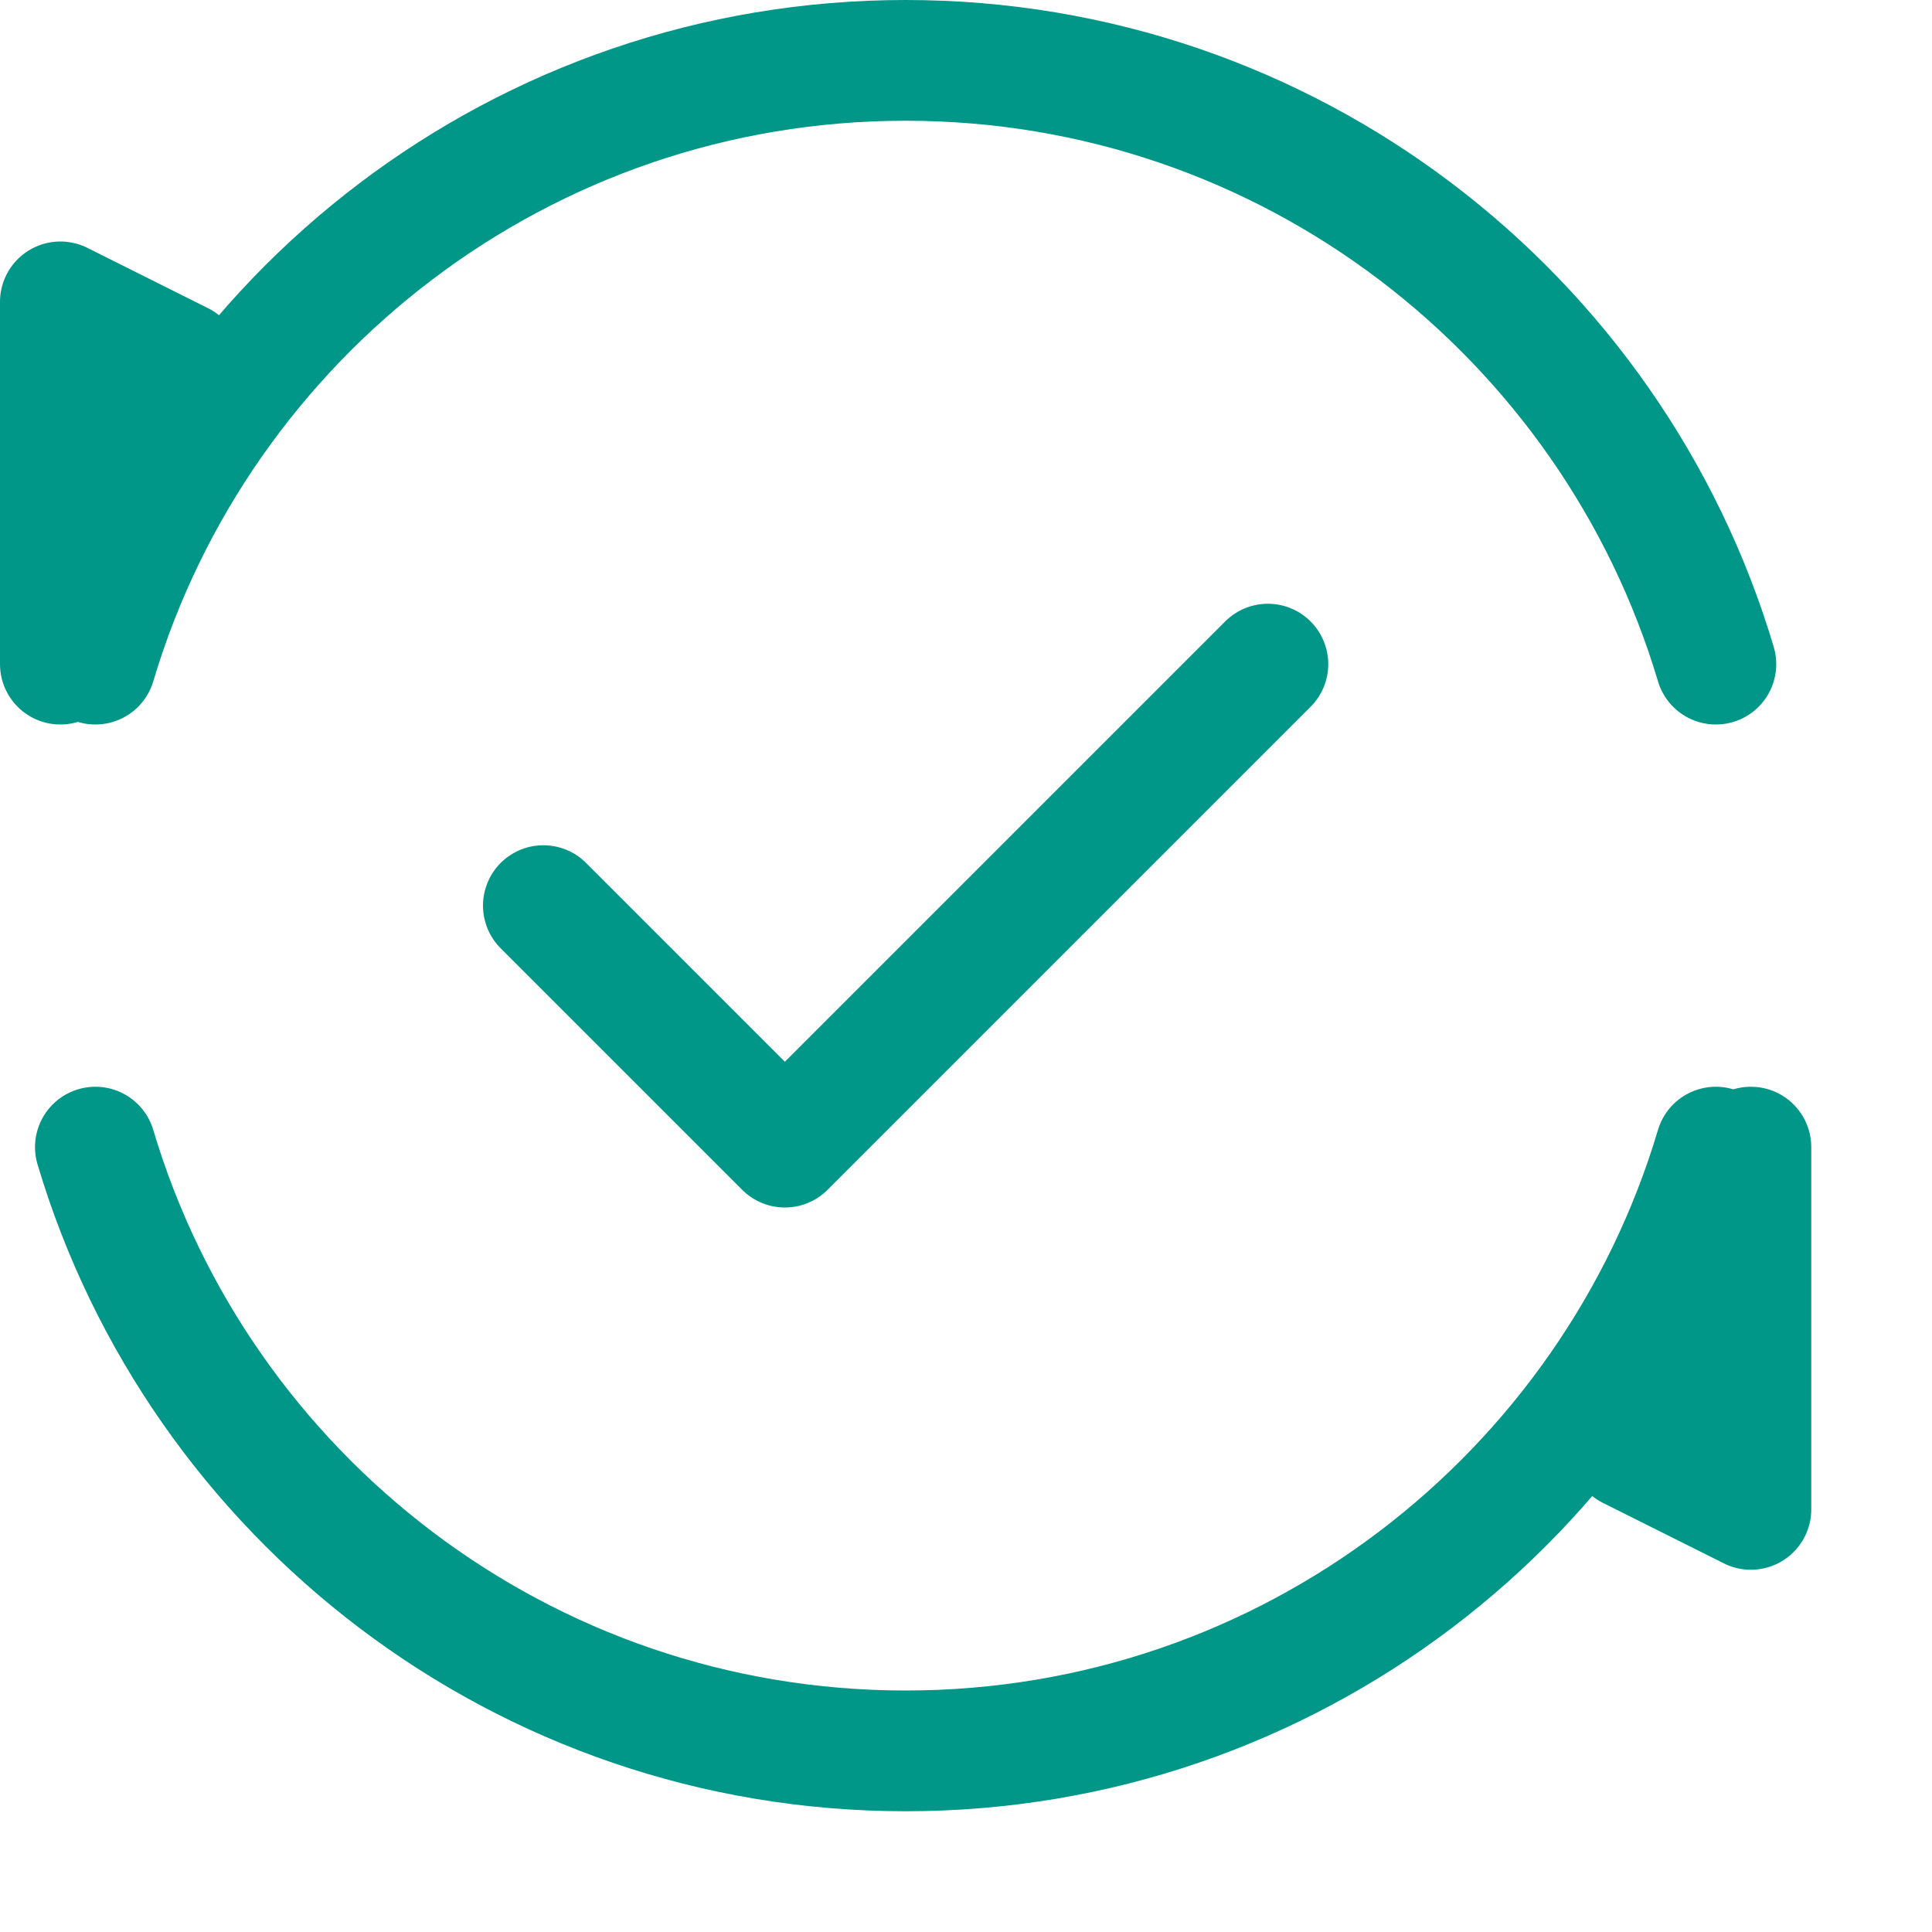
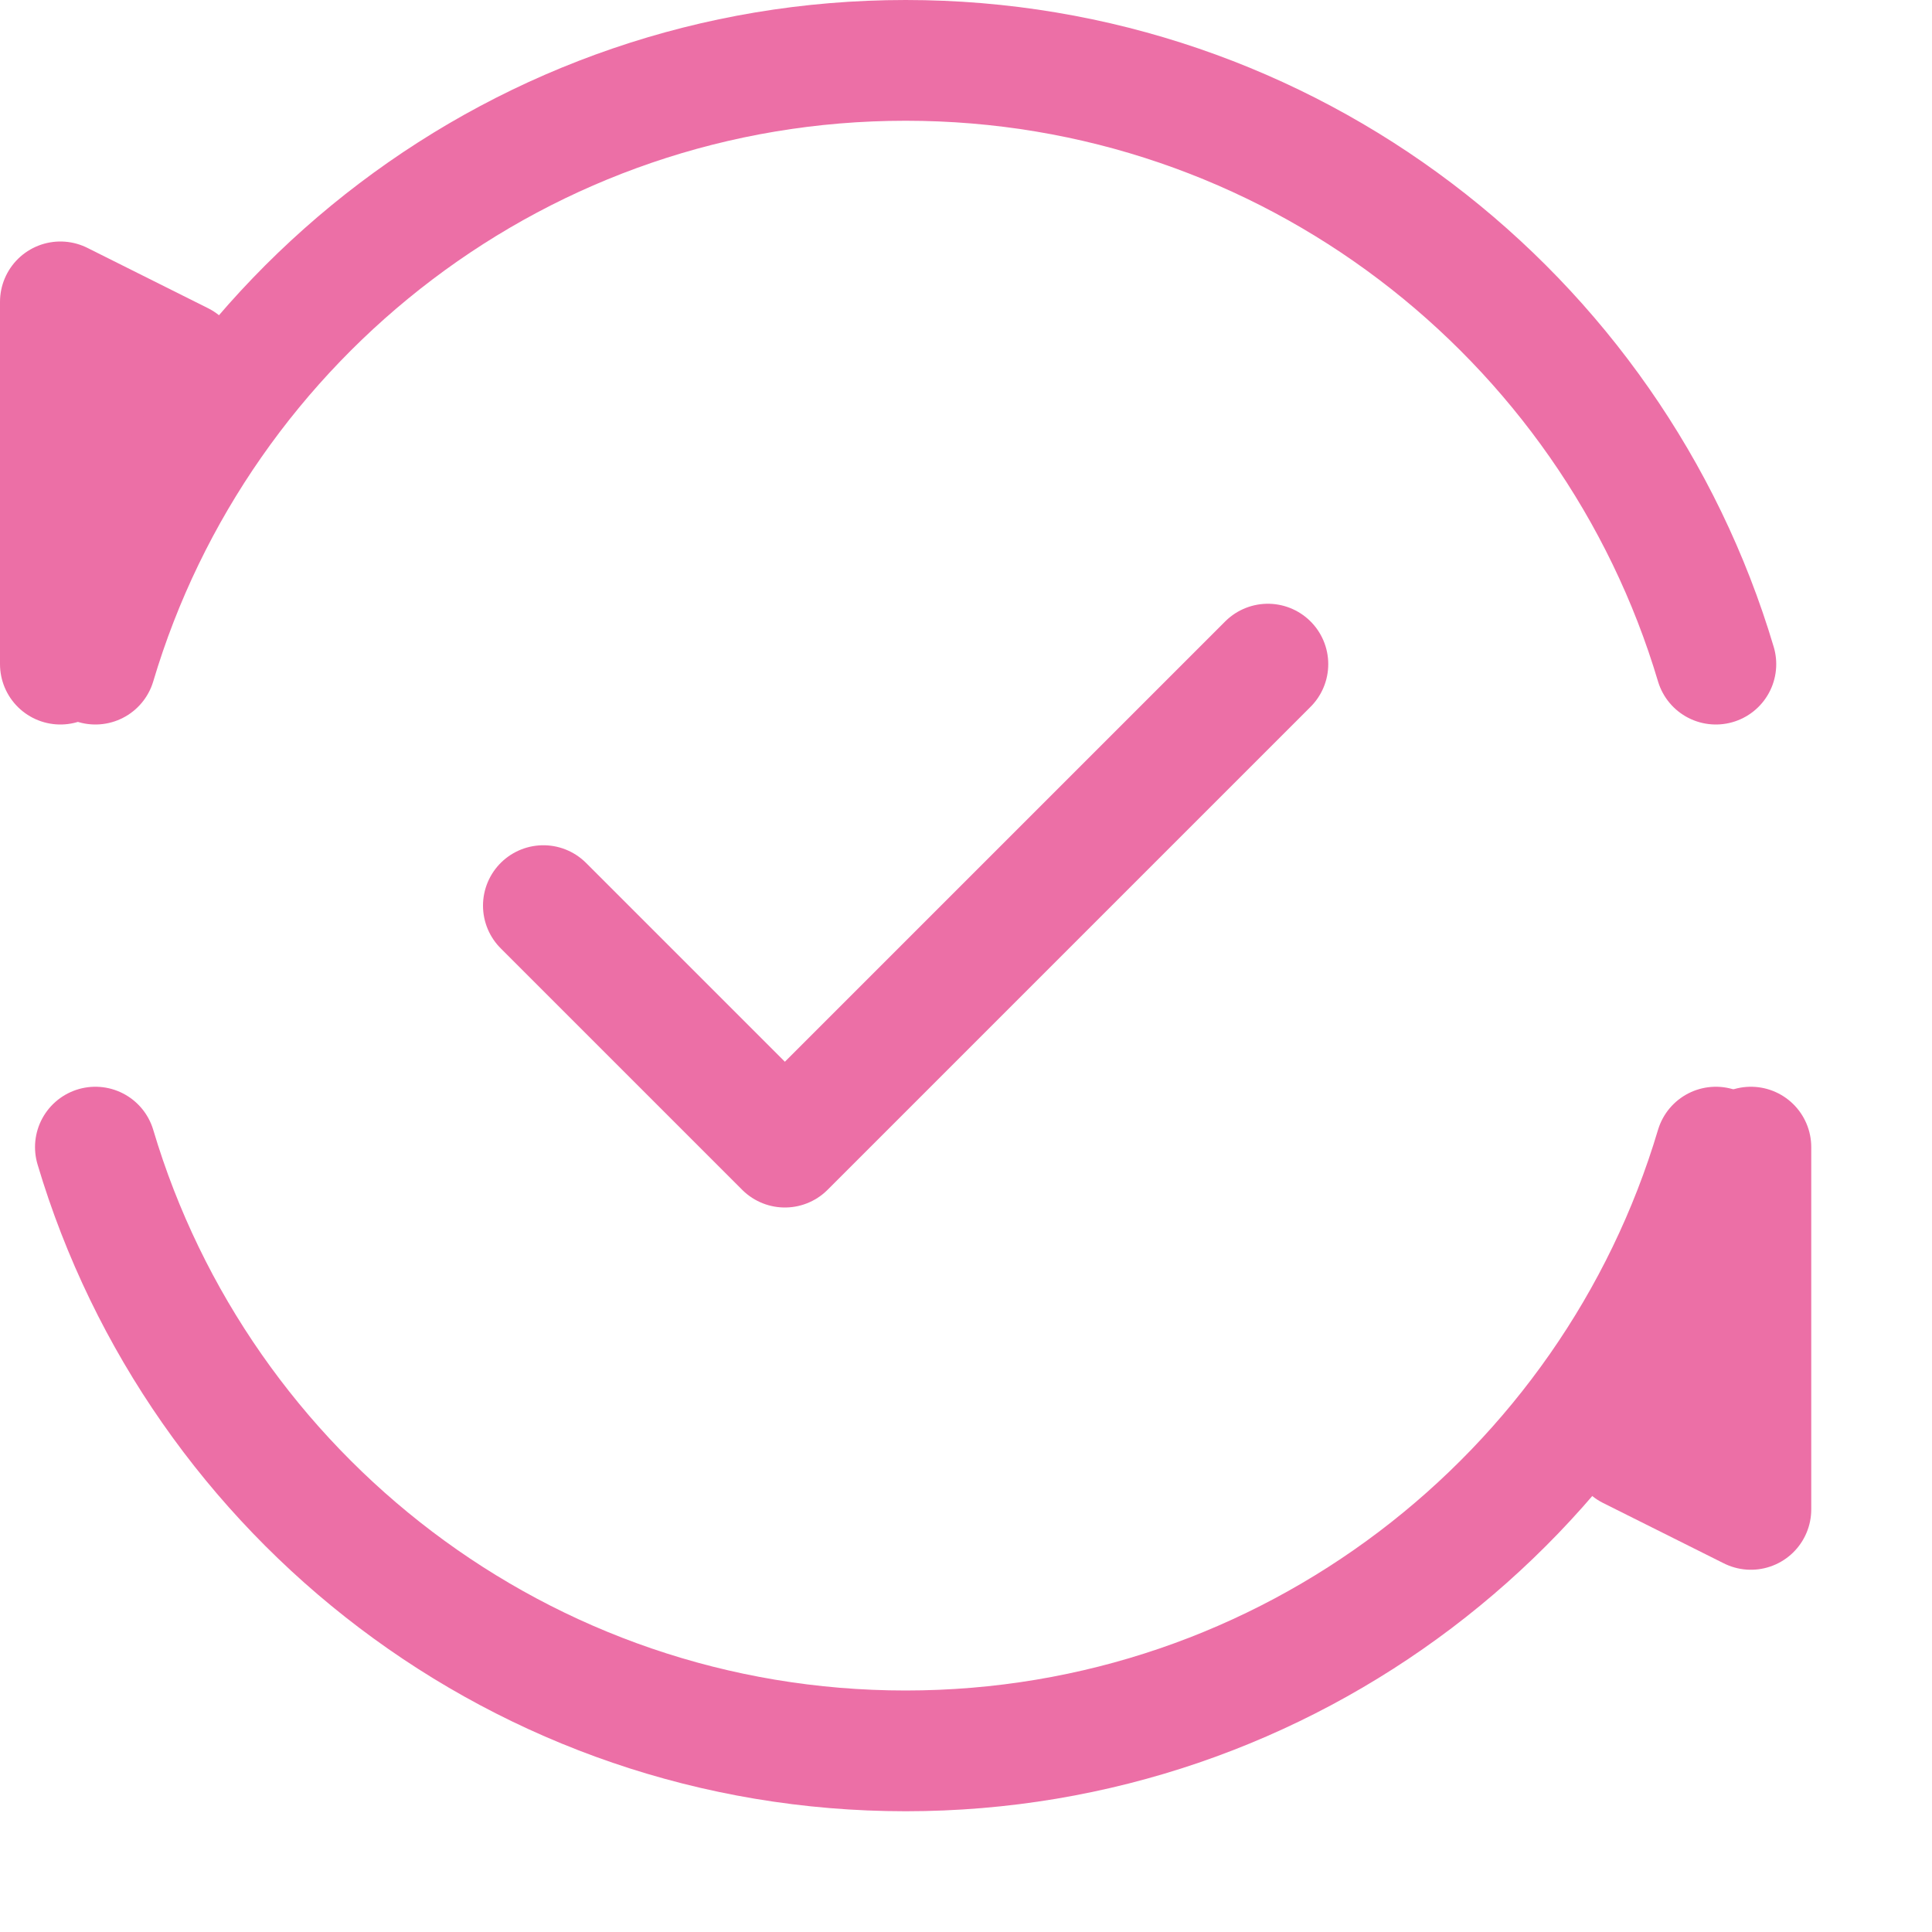
<svg xmlns="http://www.w3.org/2000/svg" id="a" width="16" height="16" viewBox="0 0 16 16">
-   <polyline points=".5 5.5 .5 2.5 1.5 3" style="fill:#009688; stroke:#009688; stroke-linecap:round; stroke-linejoin:round;" />
-   <polyline points="13.5 12 14.5 12.5 14.5 12.5 14.5 9.5" style="fill:#009688; stroke:#009688; stroke-linecap:round; stroke-linejoin:round;" />
-   <polyline points="4.5 7.5 6.5 9.5 10.5 5.5" style="fill:none; stroke:#009688; stroke-linecap:round; stroke-linejoin:round;" />
-   <path d="M14.21,5.5c-.86-2.89-3.54-5-6.71-5S1.65,2.61.79,5.5" style="fill:none; stroke:#009688; stroke-linecap:round; stroke-linejoin:round;" />
-   <path d="M.79,9.5c.86,2.89,3.54,5,6.71,5s5.85-2.11,6.71-5" style="fill:none; stroke:#009688; stroke-linecap:round; stroke-linejoin:round;" />
+   <polyline points=".5 5.5 .5 2.5 1.5 3" style="fill:#EC6FA6; stroke:#EC6FA6; stroke-linecap:round; stroke-linejoin:round;" />
+   <polyline points="13.5 12 14.5 12.5 14.5 12.5 14.5 9.5" style="fill:#EC6FA6; stroke:#EC6FA6; stroke-linecap:round; stroke-linejoin:round;" />
+   <polyline points="4.5 7.5 6.5 9.5 10.5 5.5" style="fill:none; stroke:#EC6FA6; stroke-linecap:round; stroke-linejoin:round;" />
+   <path d="M14.21,5.5c-.86-2.89-3.54-5-6.71-5S1.65,2.61.79,5.5" style="fill:none; stroke:#EC6FA6; stroke-linecap:round; stroke-linejoin:round;" />
+   <path d="M.79,9.5c.86,2.89,3.54,5,6.71,5s5.85-2.11,6.71-5" style="fill:none; stroke:#EC6FA6; stroke-linecap:round; stroke-linejoin:round;" />
</svg>
